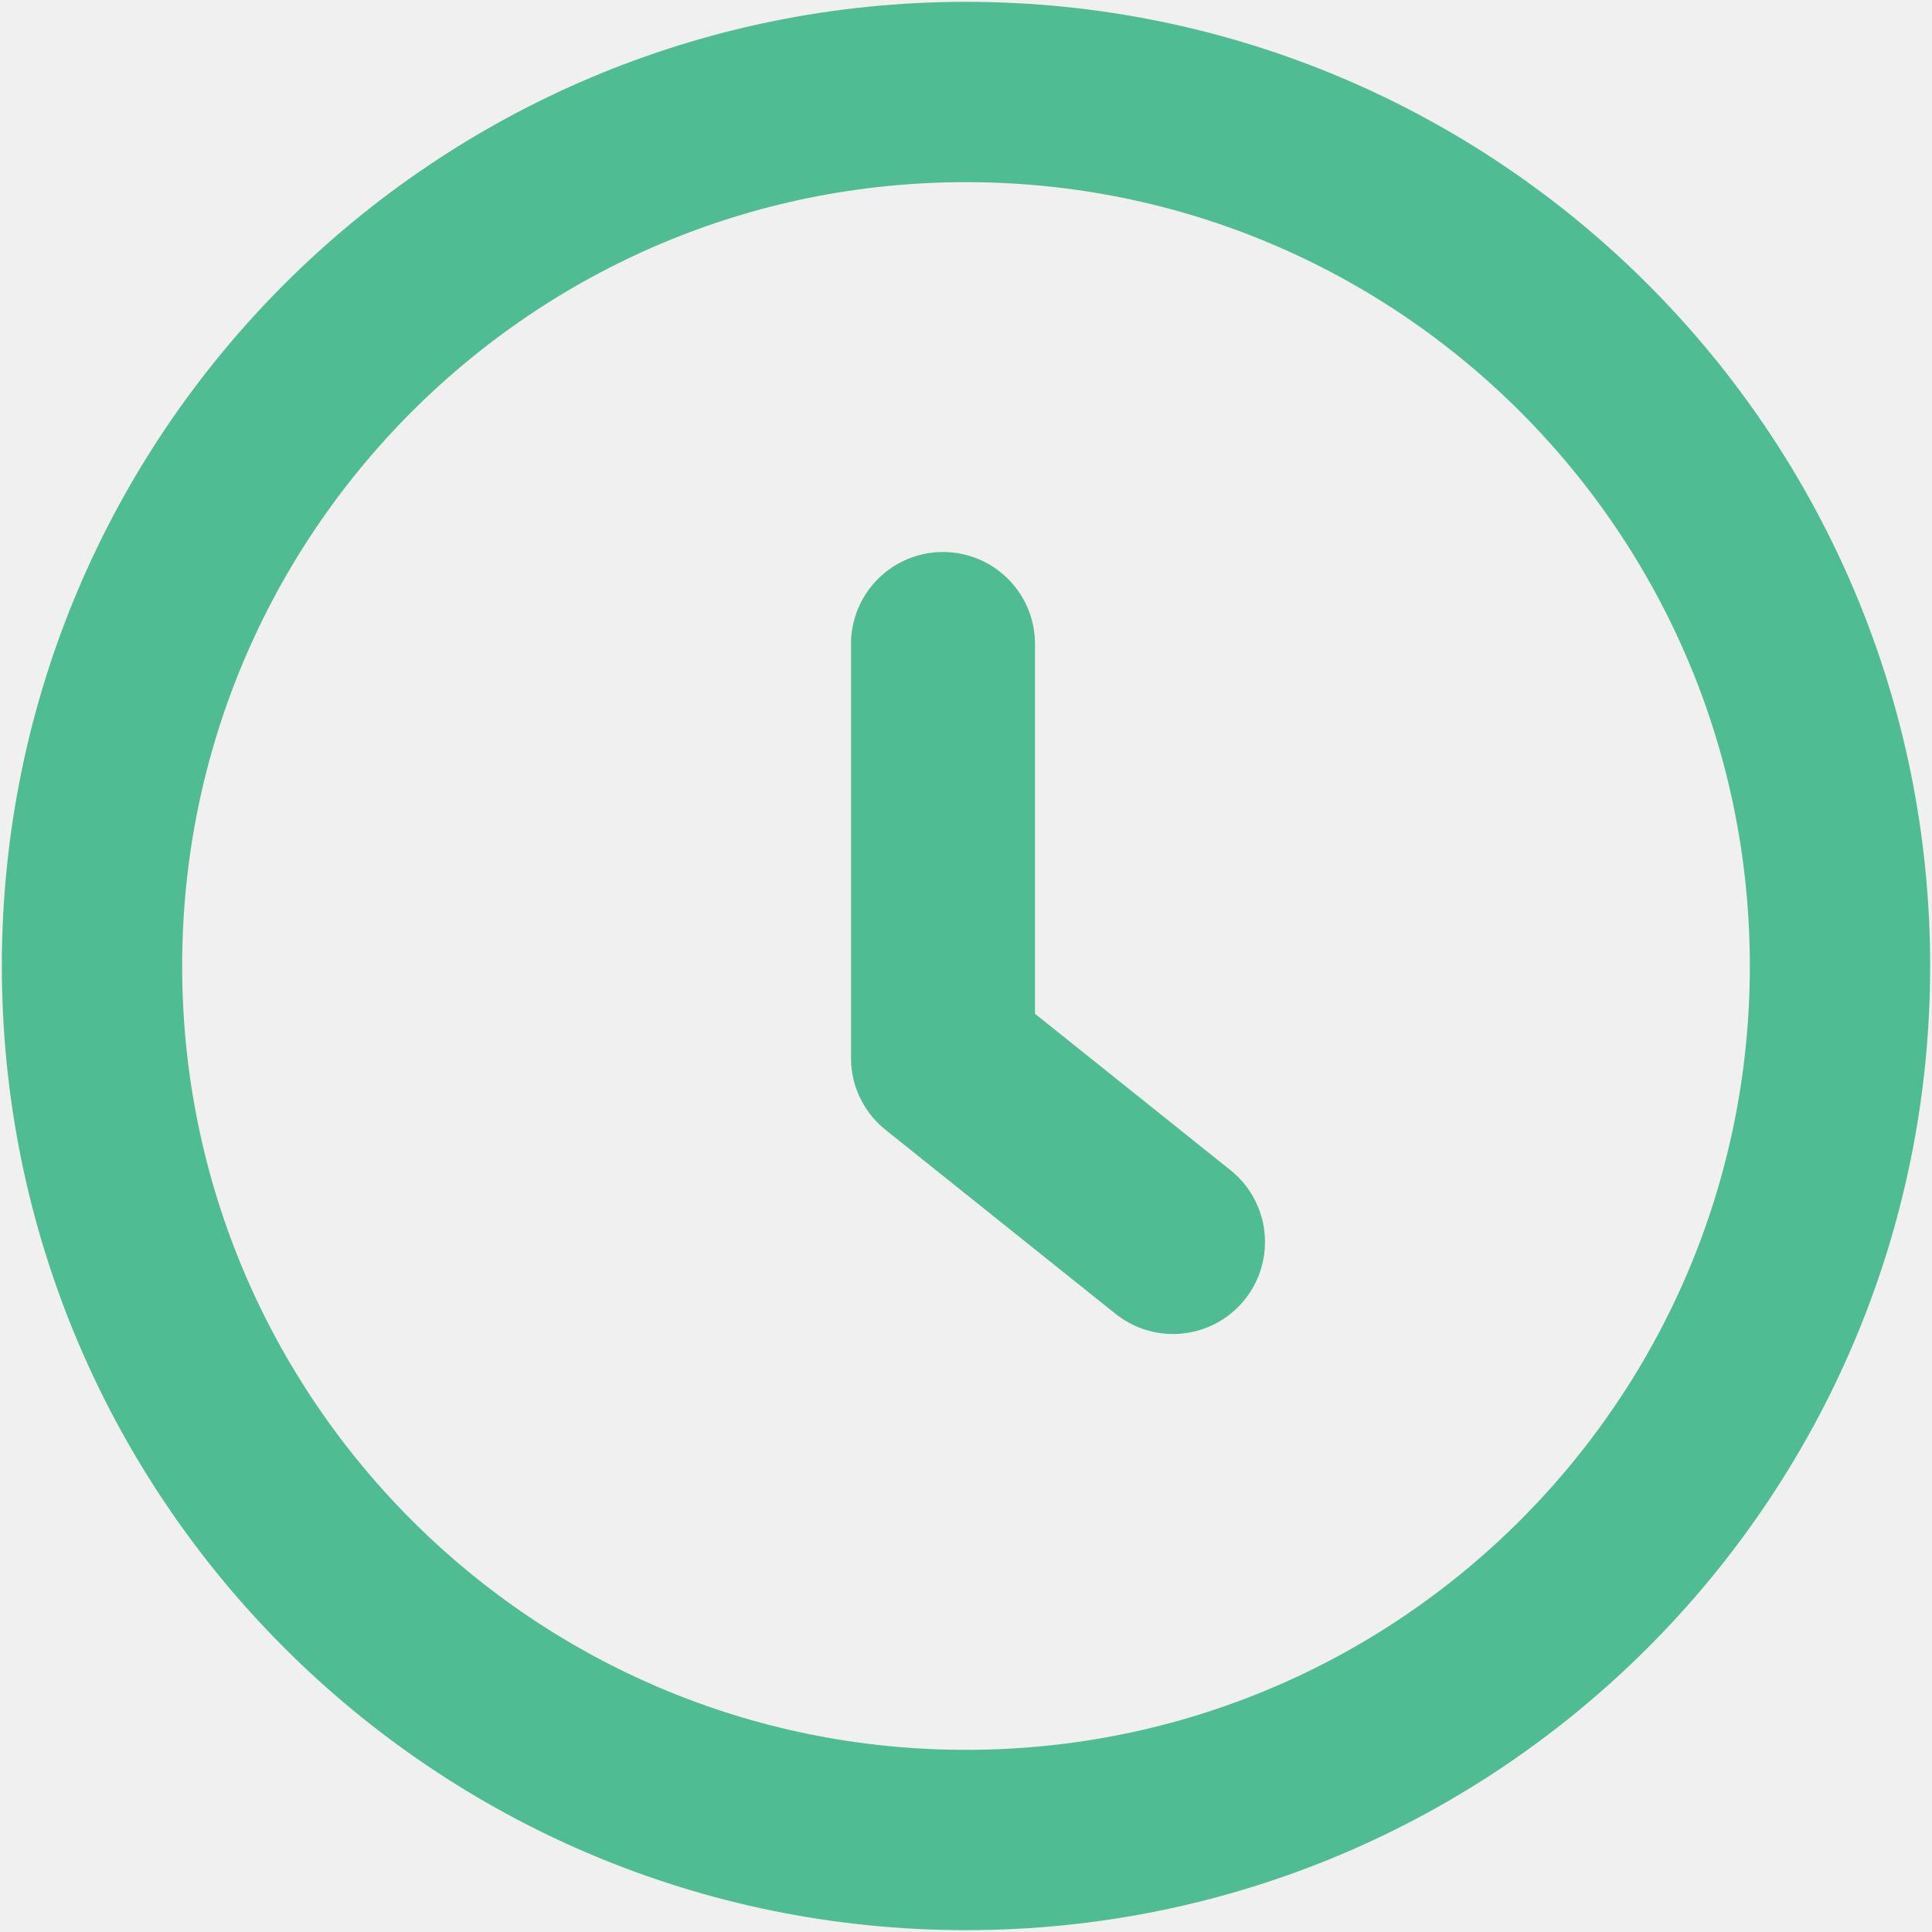
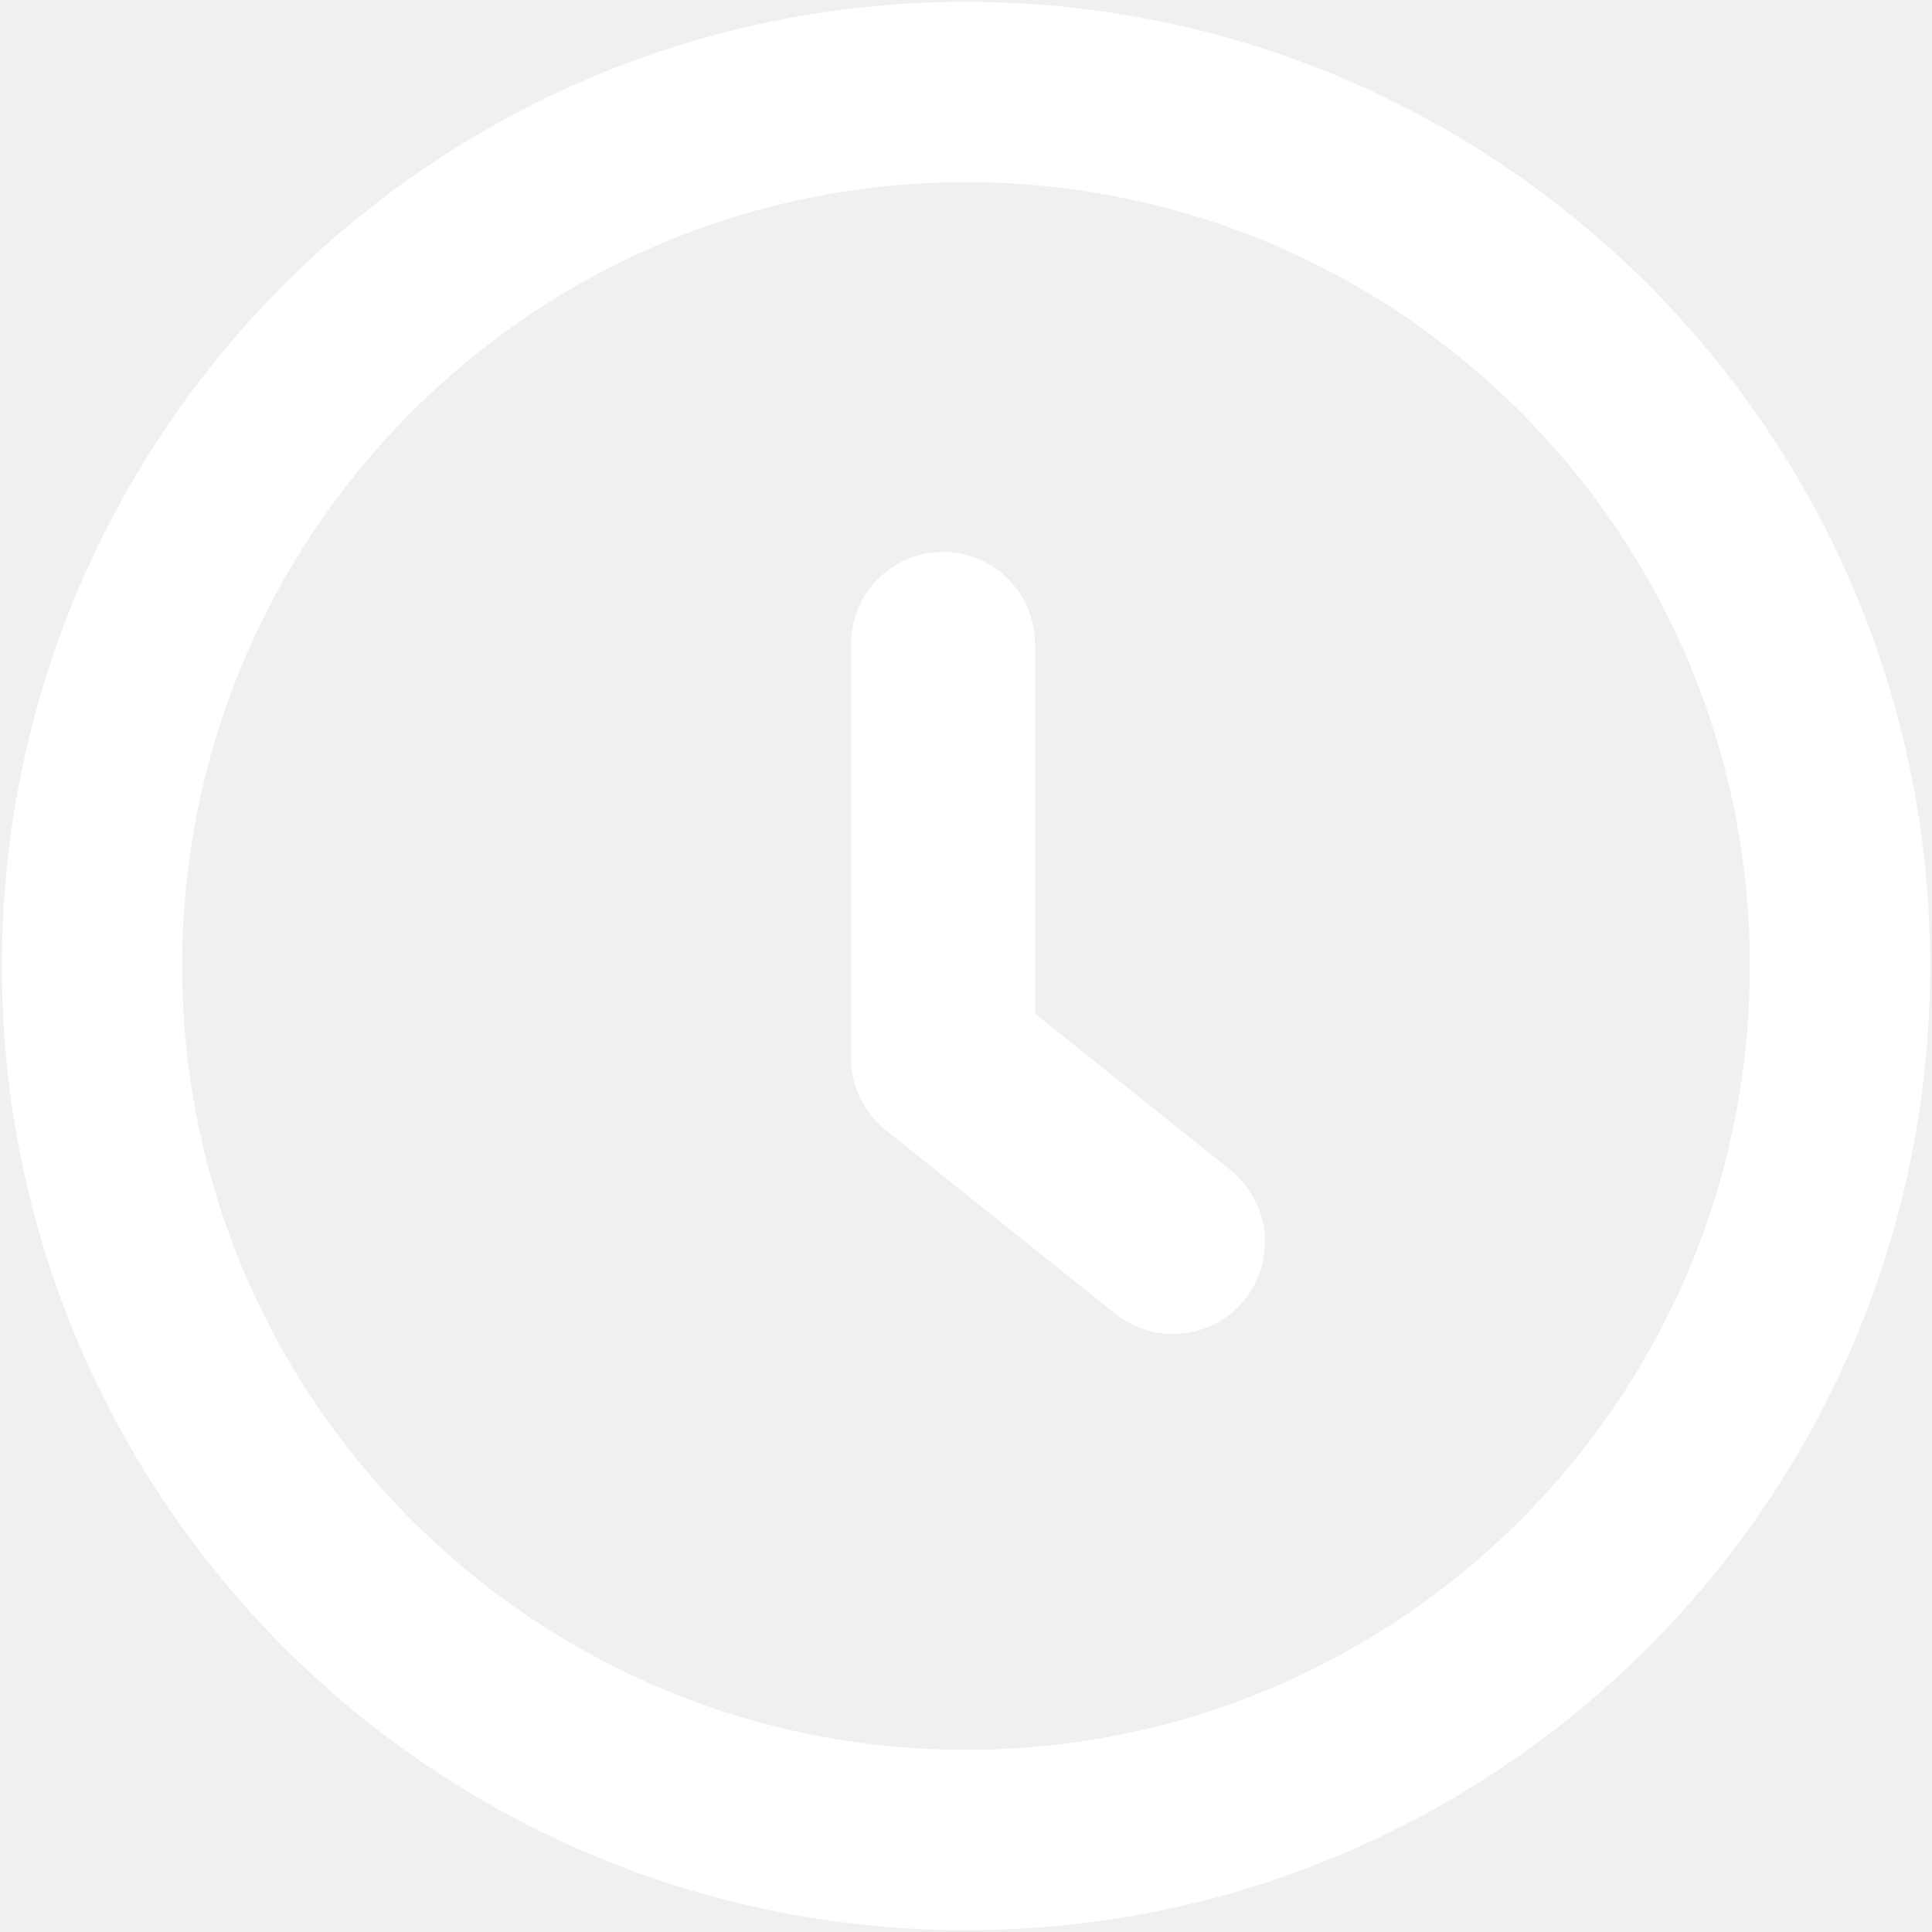
<svg xmlns="http://www.w3.org/2000/svg" version="1.1" id="icons" x="0px" y="0px" width="42px" height="42px" viewBox="0 0 42 42" enable-background="new 0 0 42 42" xml:space="preserve">
  <g id="Clock_icon">
-     <circle fill="none" stroke="#50BC93" stroke-width="3.92" stroke-linecap="round" stroke-miterlimit="10" cx="21" cy="21" r="19" />
-     <polyline fill="none" stroke="#50BC93" stroke-width="4" stroke-linecap="round" stroke-linejoin="round" stroke-miterlimit="10" points="   20.5,14 20.5,23 25.5,27  " />
+     <circle fill="none" stroke="#FFFFFF" stroke-width="3.92" stroke-linecap="round" stroke-miterlimit="10" cx="21" cy="21" r="19" />
+     <polyline fill="none" stroke="#FFFFFF" stroke-width="4" stroke-linecap="round" stroke-linejoin="round" stroke-miterlimit="10" points="   20.5,14 20.5,23 25.5,27  " />
  </g>
</svg>
